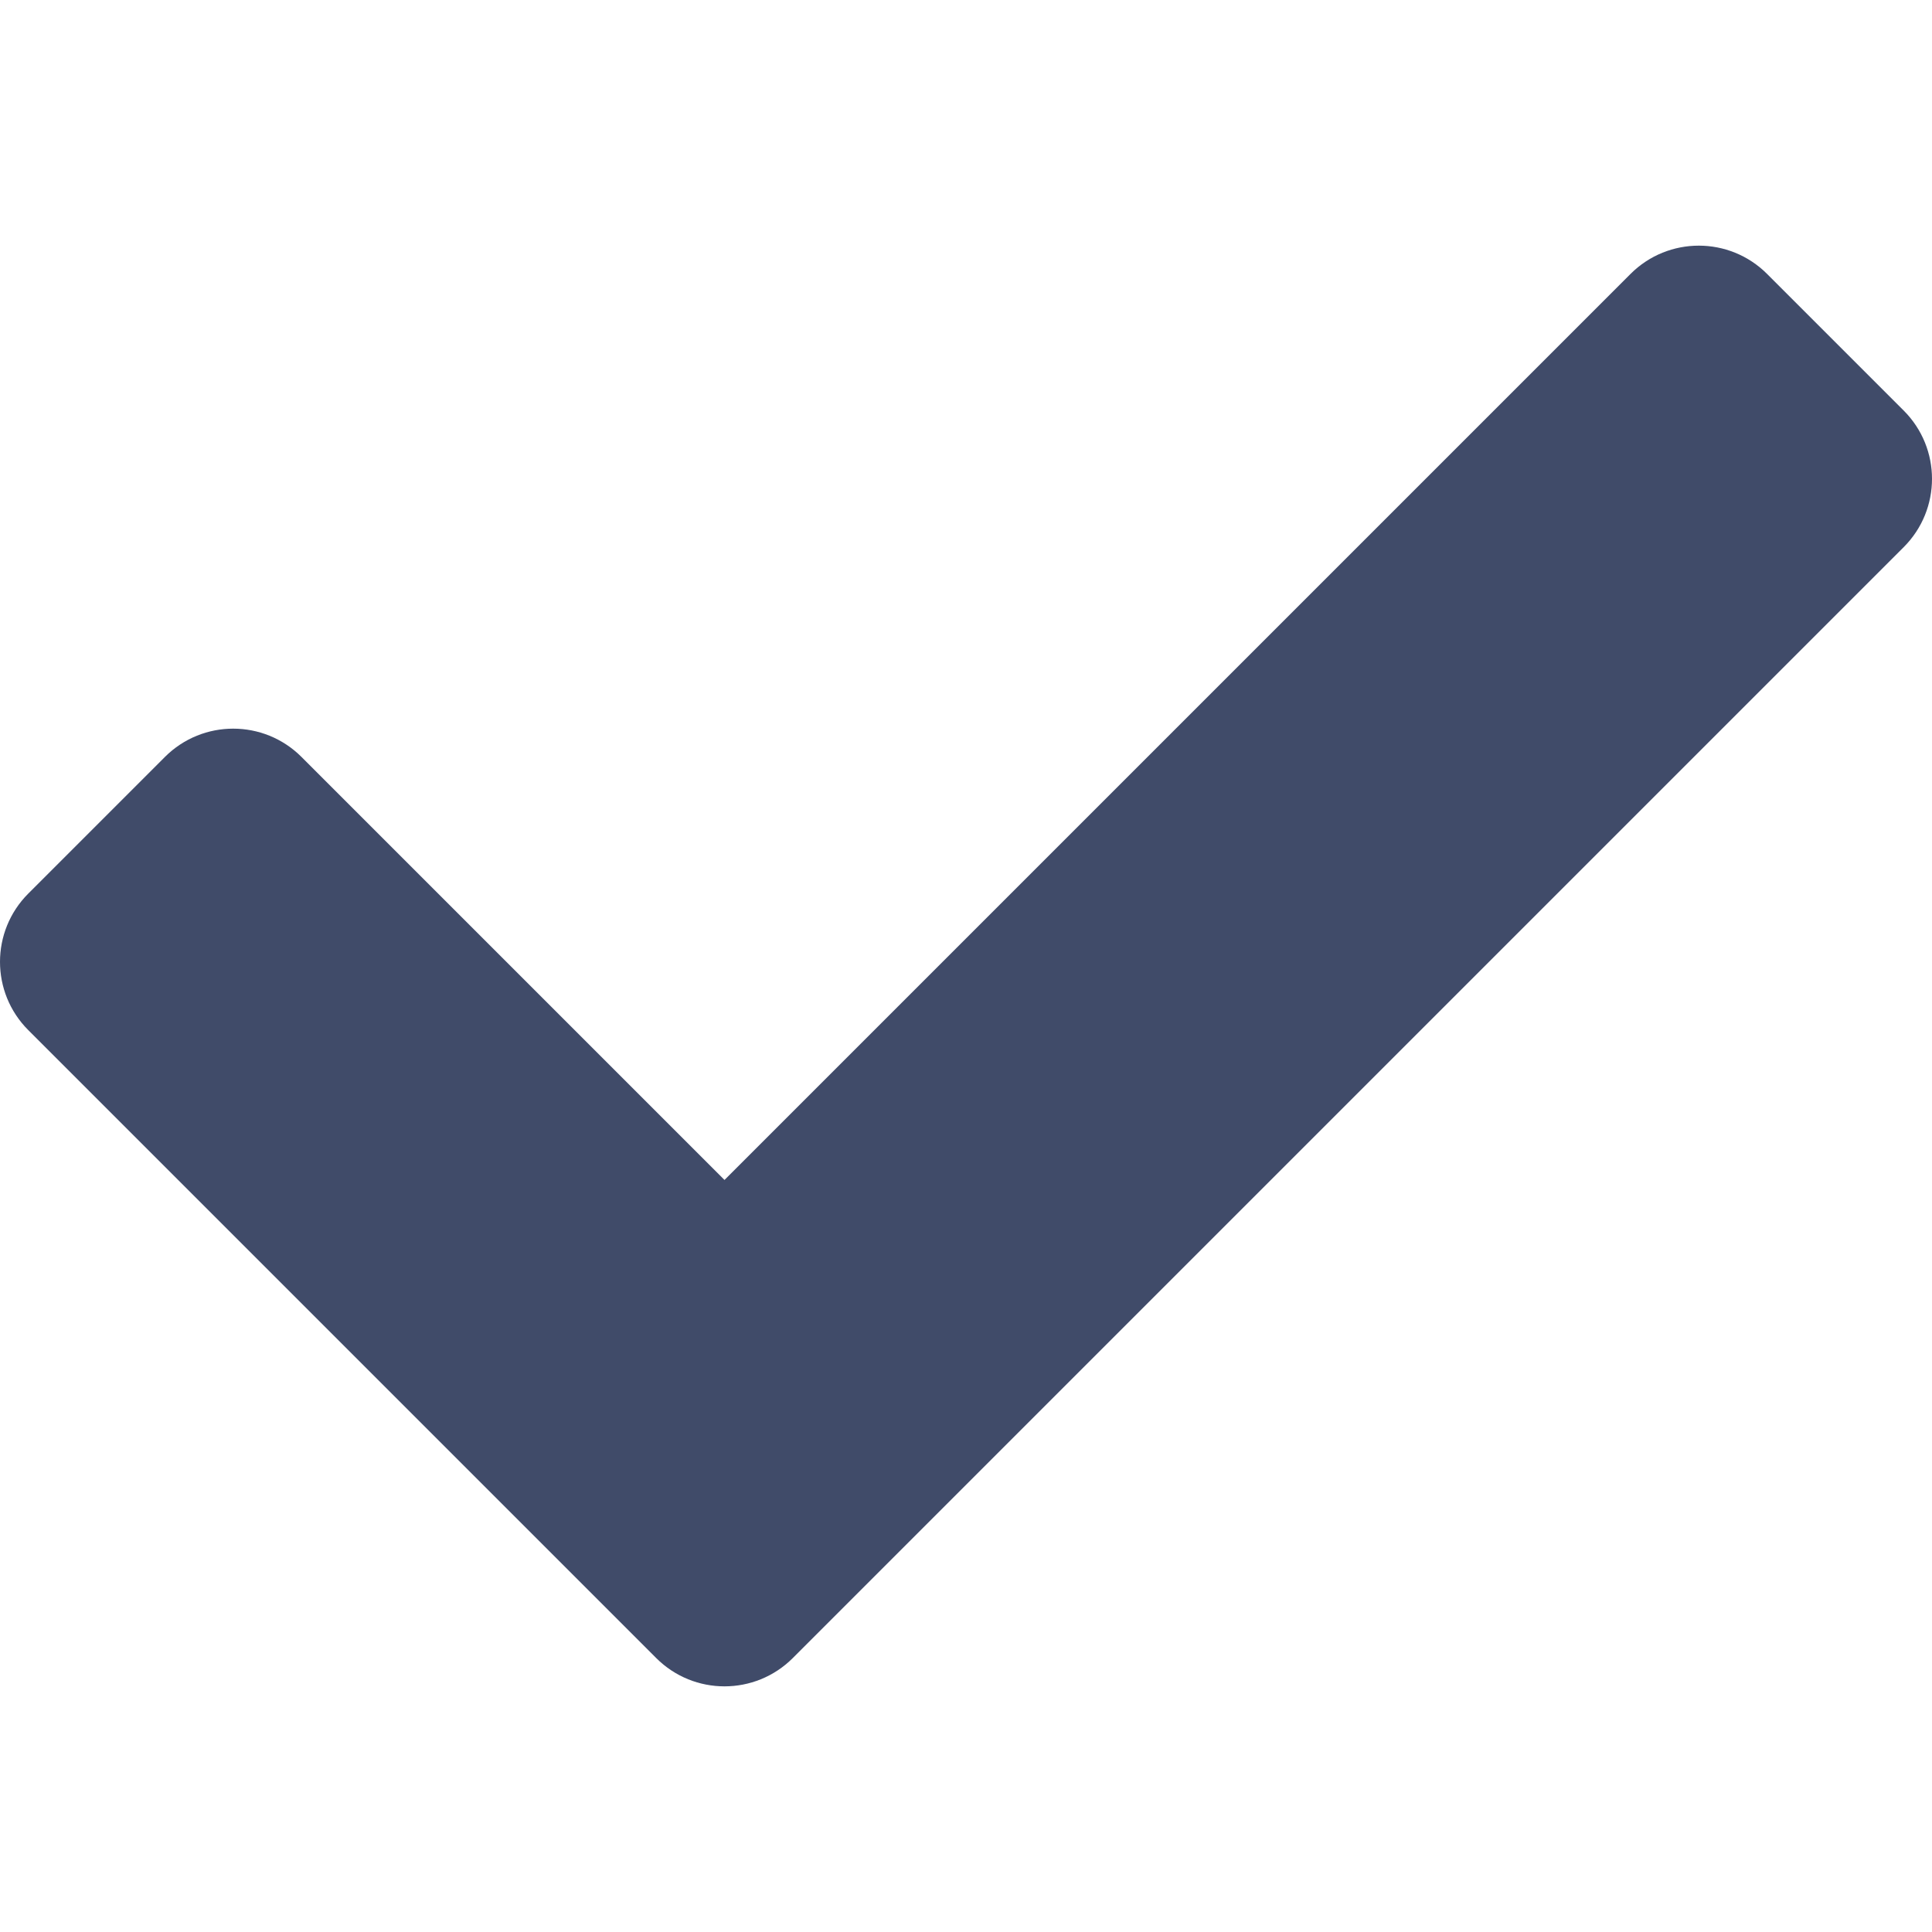
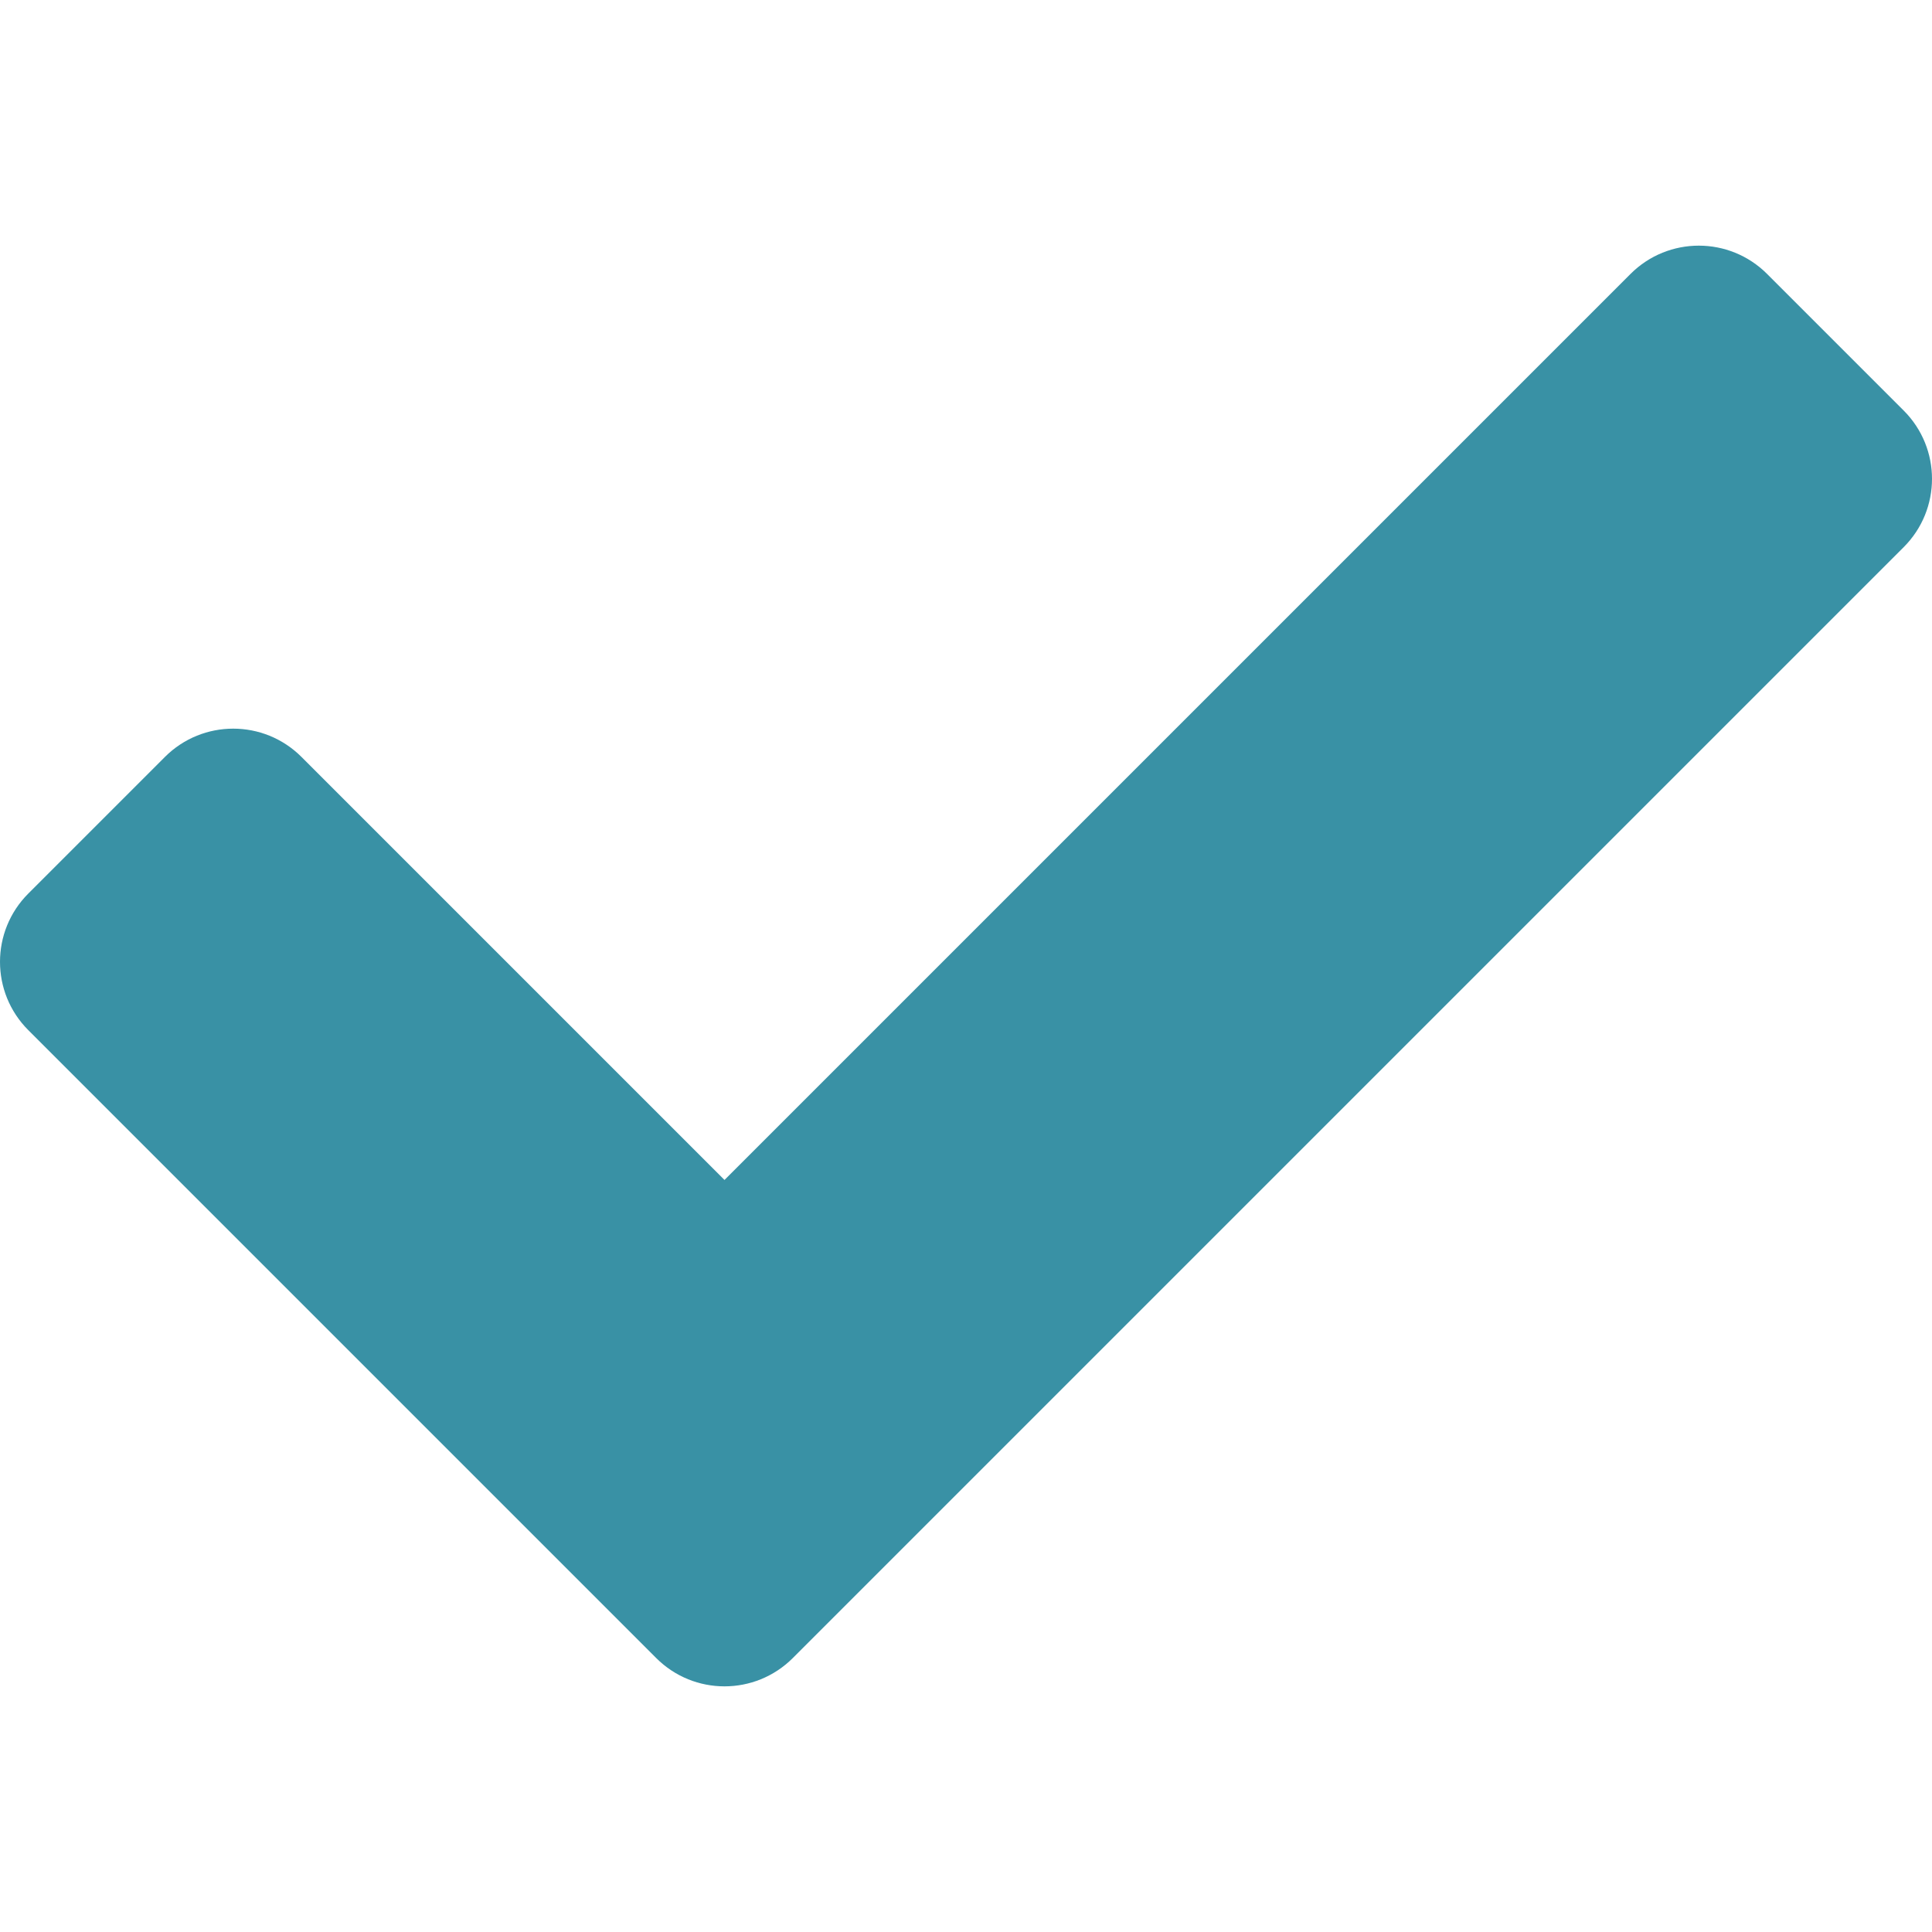
<svg xmlns="http://www.w3.org/2000/svg" viewBox="0 0 512 512">
-   <path style="fill:#404b69;" d="M173.9 439.4l-166.4-166.4c-10-10-10-26.2 0-36.2l36.2-36.2c10-10 26.2-10 36.2 0L192 312.7 432.1 72.6c10-10 26.2-10 36.2 0l36.2 36.2c10 10 10 26.2 0 36.2l-294.4 294.4c-10 10-26.2 10-36.2 0z" />
+   <path style="fill:#3991a5;" d="M173.9 439.4l-166.4-166.4c-10-10-10-26.2 0-36.2l36.2-36.2c10-10 26.2-10 36.2 0L192 312.7 432.1 72.6c10-10 26.2-10 36.2 0l36.2 36.2c10 10 10 26.2 0 36.2l-294.4 294.4c-10 10-26.2 10-36.2 0z" />
</svg>
